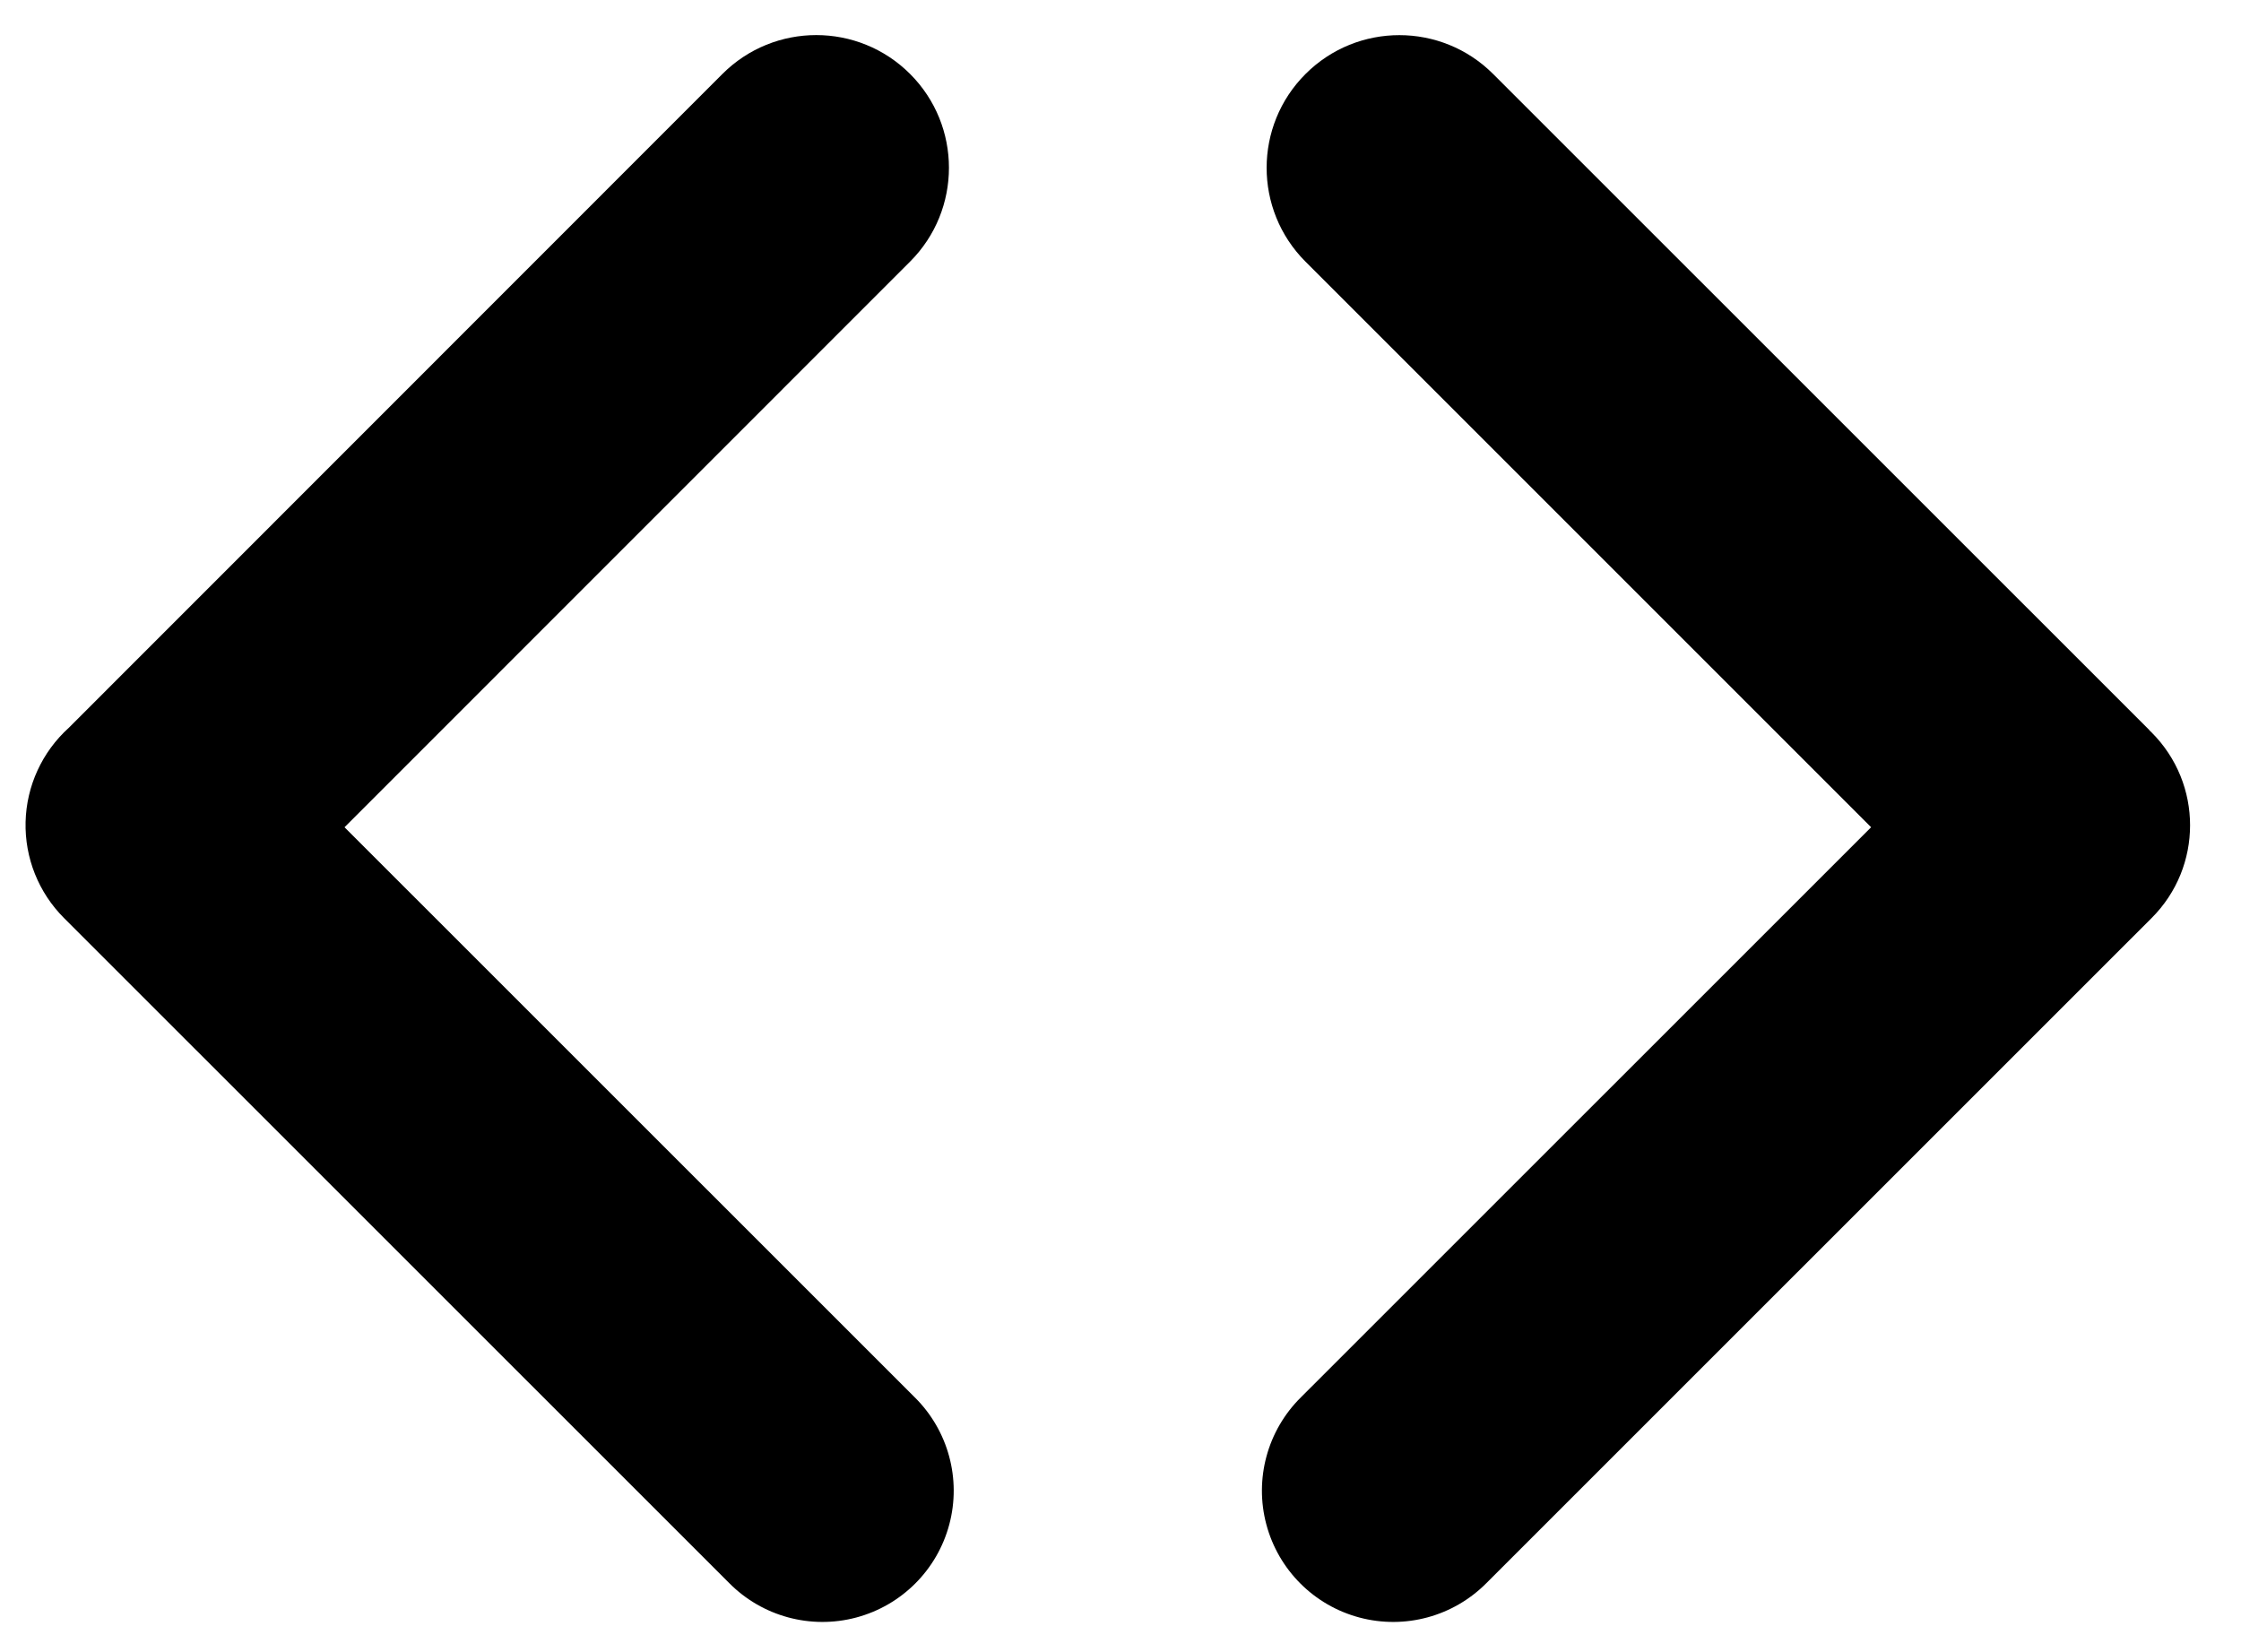
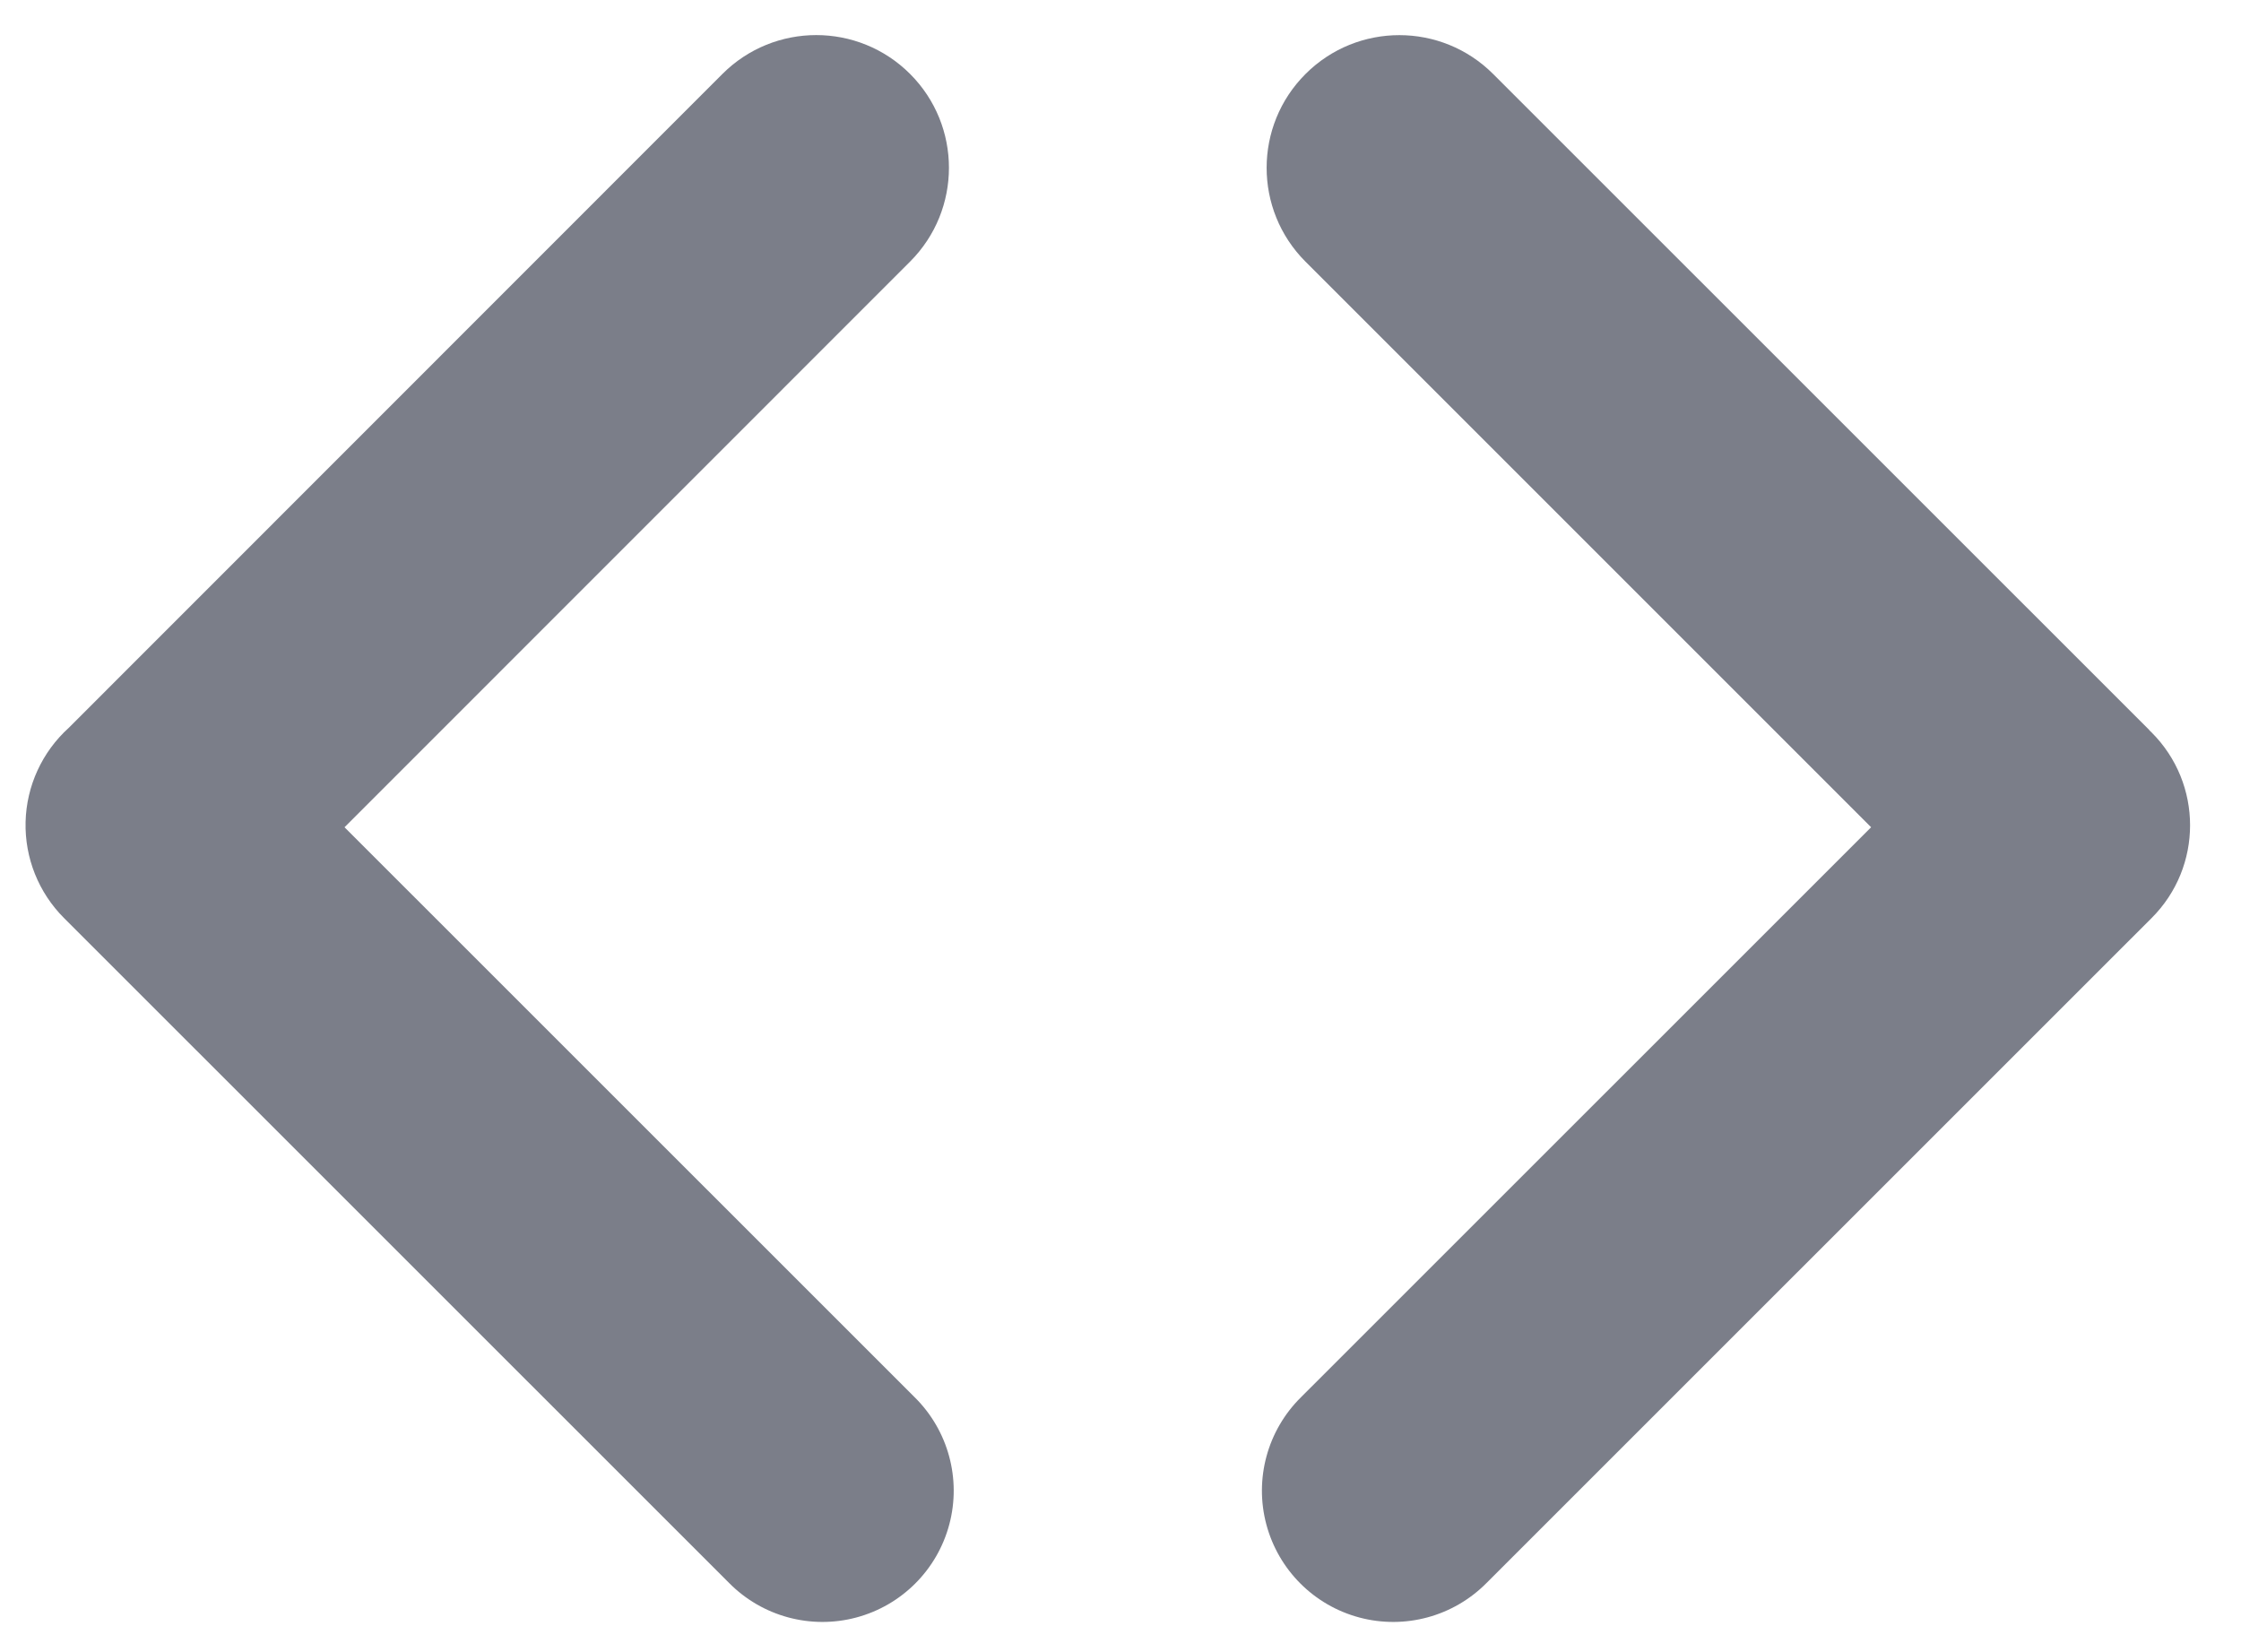
<svg xmlns="http://www.w3.org/2000/svg" width="19" height="14" viewBox="0 0 19 14">
-   <path d="M2.921 7.014l4.835 4.834a1.113 1.113 0 1 1-1.574 1.574L.543 7.784a1.113 1.113 0 0 1 .04-1.613L6.125.627a1.125 1.125 0 0 1 1.591 1.591L2.921 7.014zm15.301-.823l.02.019c.435.435.435 1.14 0 1.574l-5.639 5.638a1.113 1.113 0 1 1-1.574-1.574l4.835-4.834-4.796-4.796A1.125 1.125 0 1 1 12.66.628l5.544 5.543.02.02z" />
+   <path fill="#7B7E89" d="M2.921 7.014l4.835 4.834a1.113 1.113 0 1 1-1.574 1.574L.543 7.784a1.113 1.113 0 0 1 .04-1.613L6.125.627a1.125 1.125 0 0 1 1.591 1.591L2.921 7.014zm15.301-.823l.02.019c.435.435.435 1.14 0 1.574l-5.639 5.638a1.113 1.113 0 1 1-1.574-1.574l4.835-4.834-4.796-4.796A1.125 1.125 0 1 1 12.66.628l5.544 5.543.02.02z" />
</svg>
